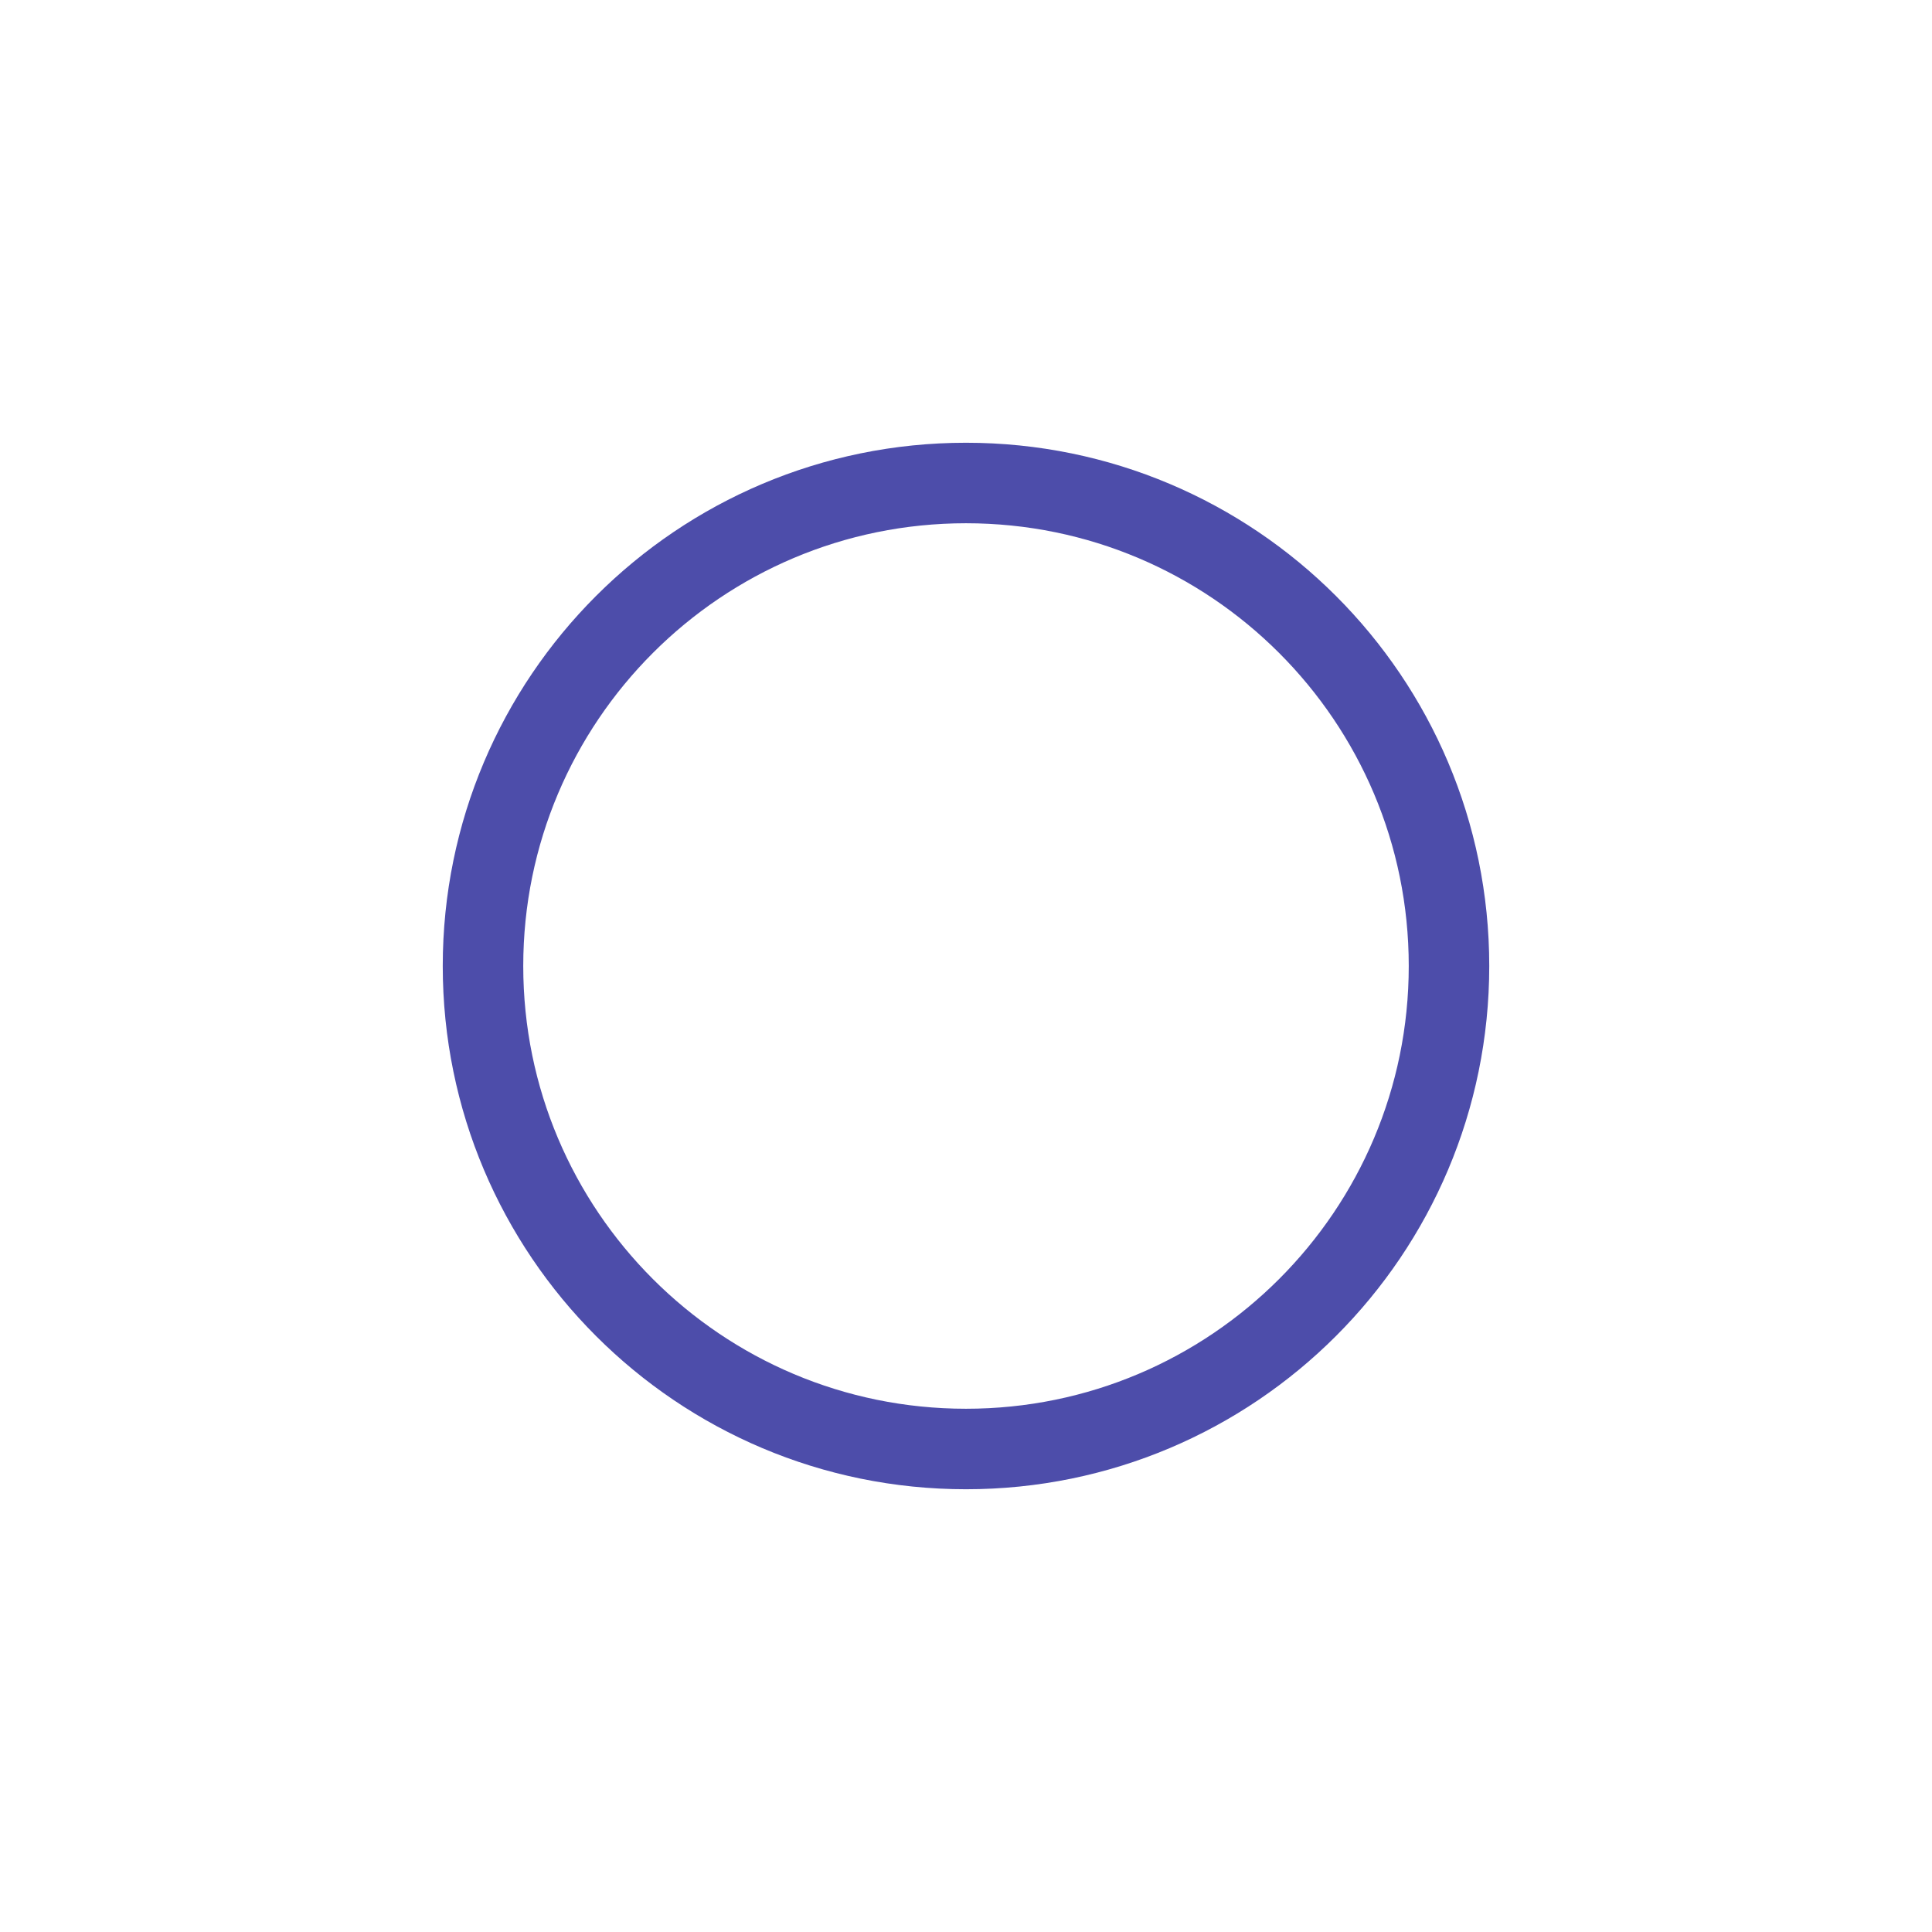
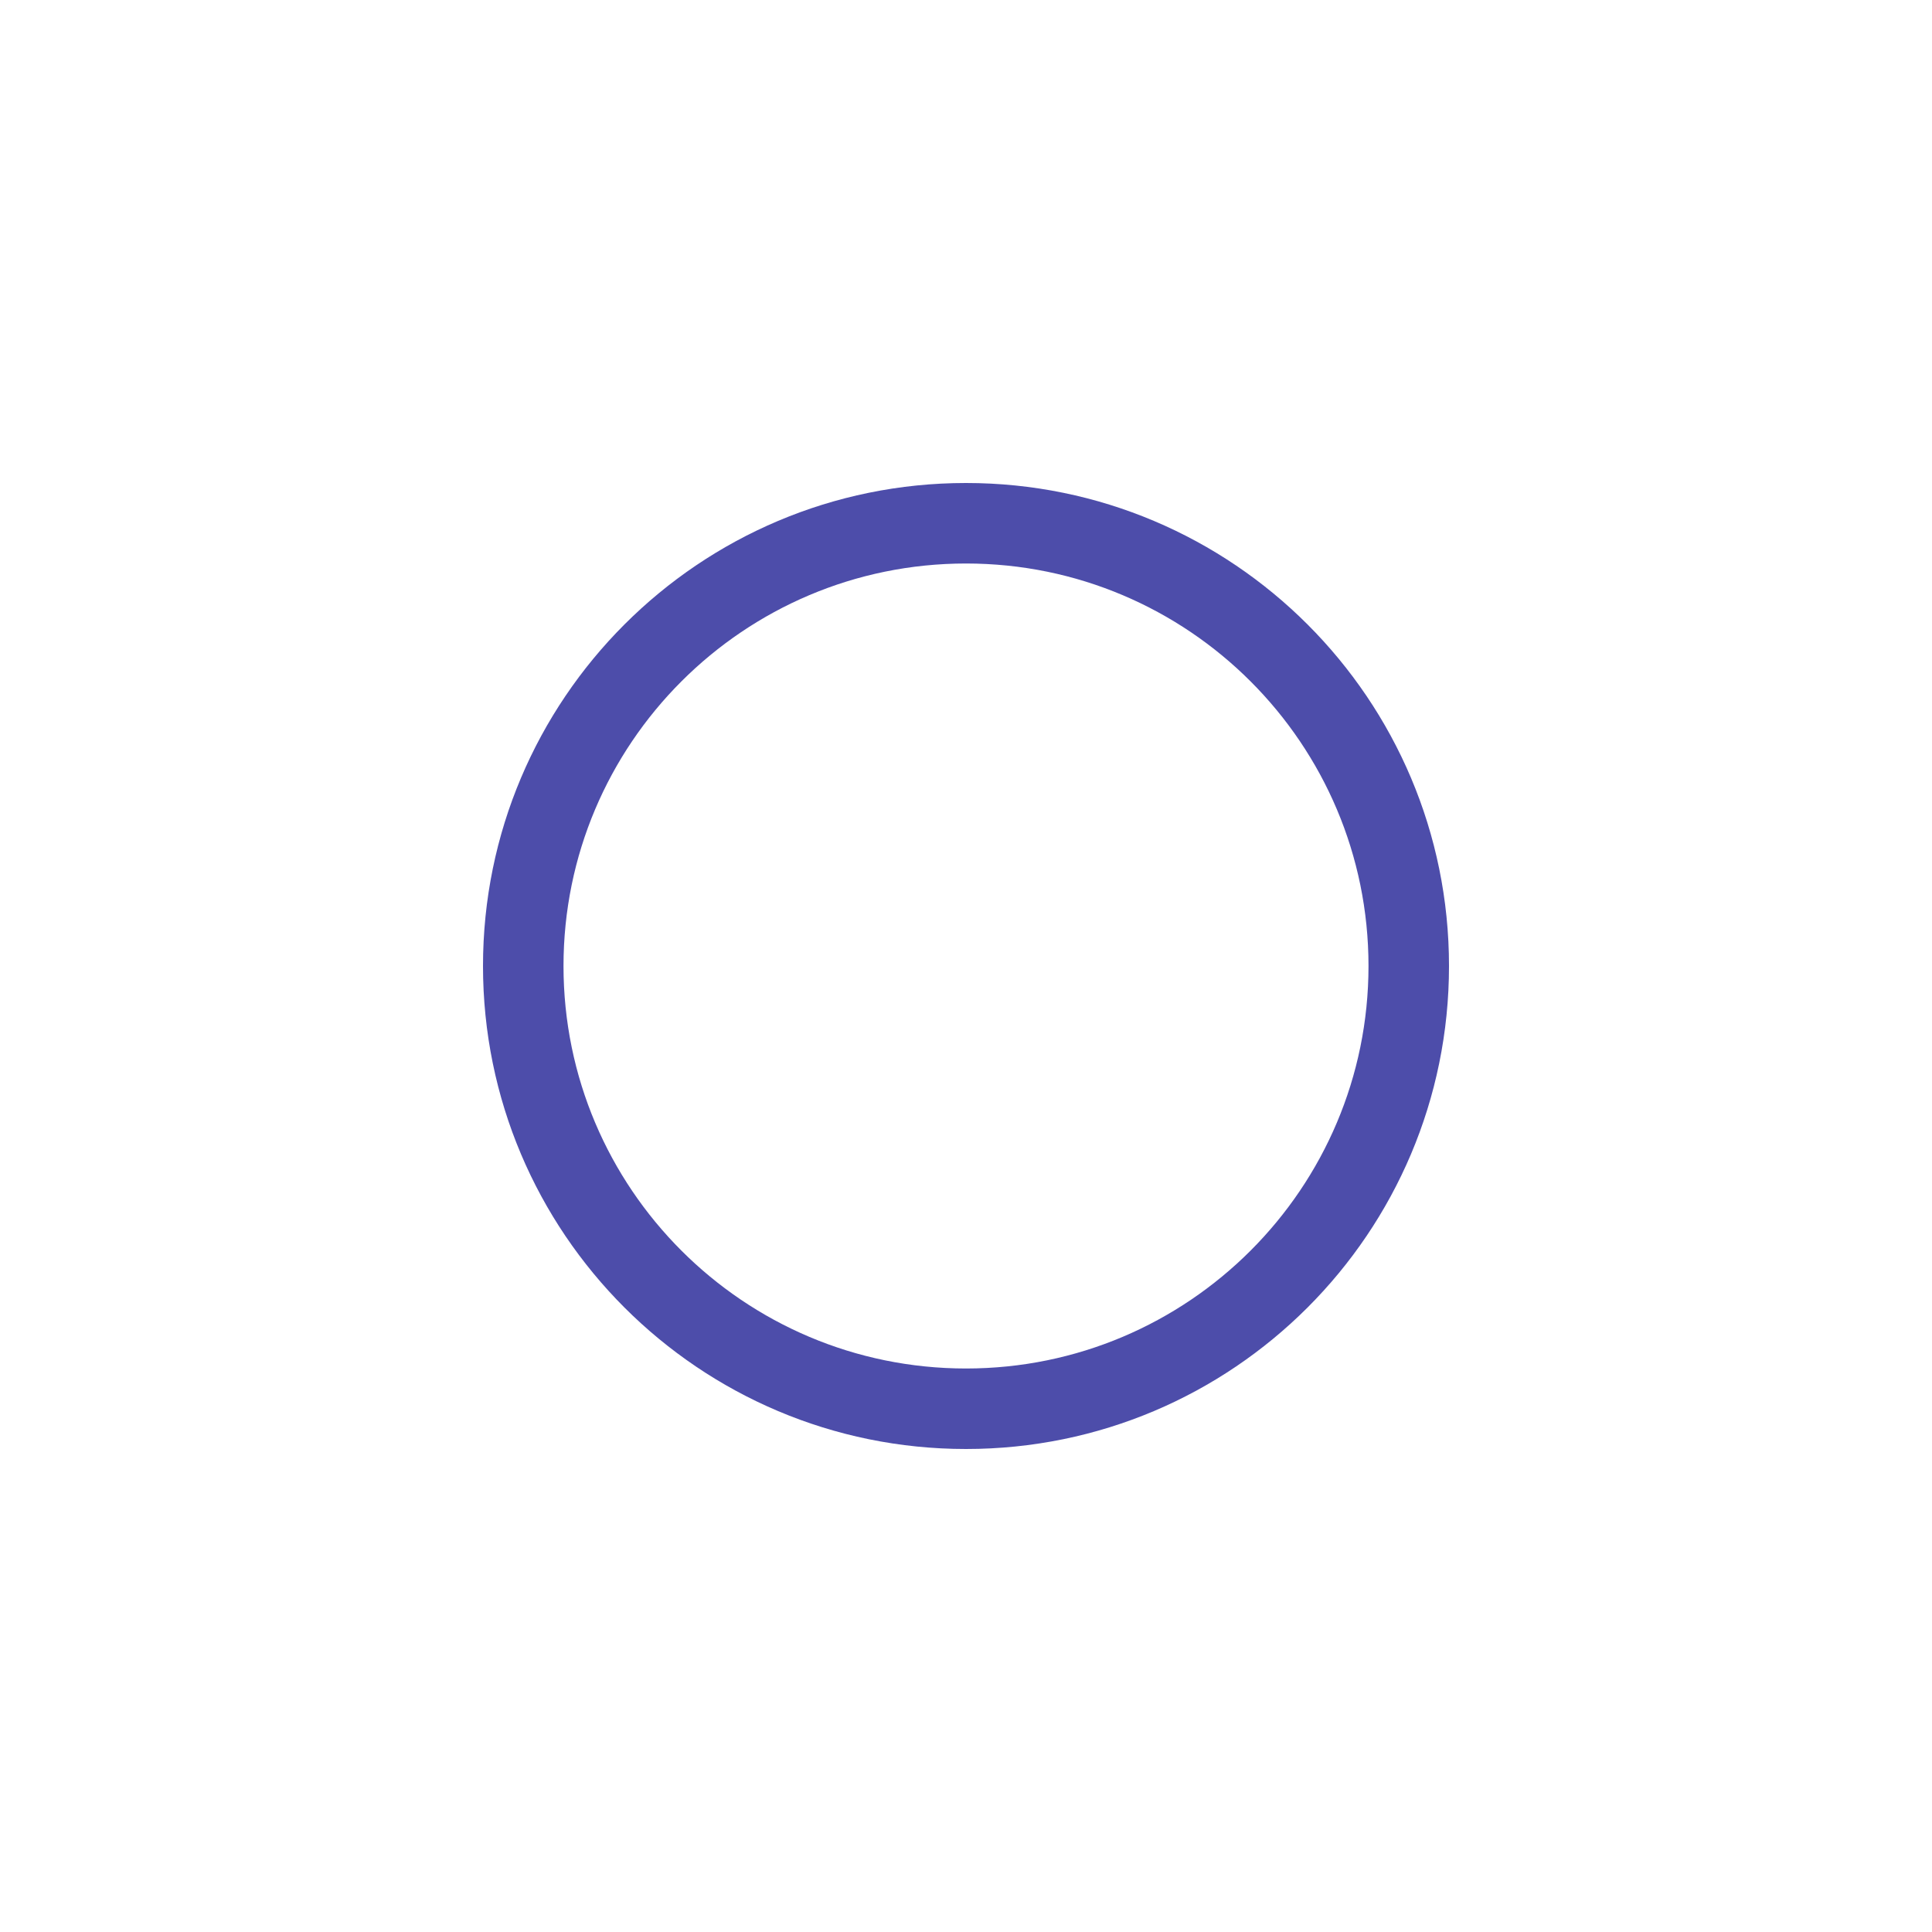
<svg xmlns="http://www.w3.org/2000/svg" width="24" height="24" viewBox="0 0 24 24" fill="none">
-   <path d="M12 18C15.314 18 18 15.314 18 12C18 8.686 15.314 6 12 6C8.686 6 6 8.686 6 12C6 15.314 8.686 18 12 18Z" stroke="#4D4DAA" stroke-linecap="round" stroke-linejoin="round" />
+   <path fill-rule="evenodd" clip-rule="evenodd" d="M12 17C14.761 17 17 14.761 17 12C17 9.239 14.761 7 12 7C9.239 7 7 9.239 7 12C7 14.761 9.239 17 12 17ZM18 12C18 15.314 15.314 18 12 18C8.686 18 6 15.314 6 12C6 8.686 8.686 6 12 6C15.314 6 18 8.686 18 12Z" fill="#4D4DAA" />
</svg>
